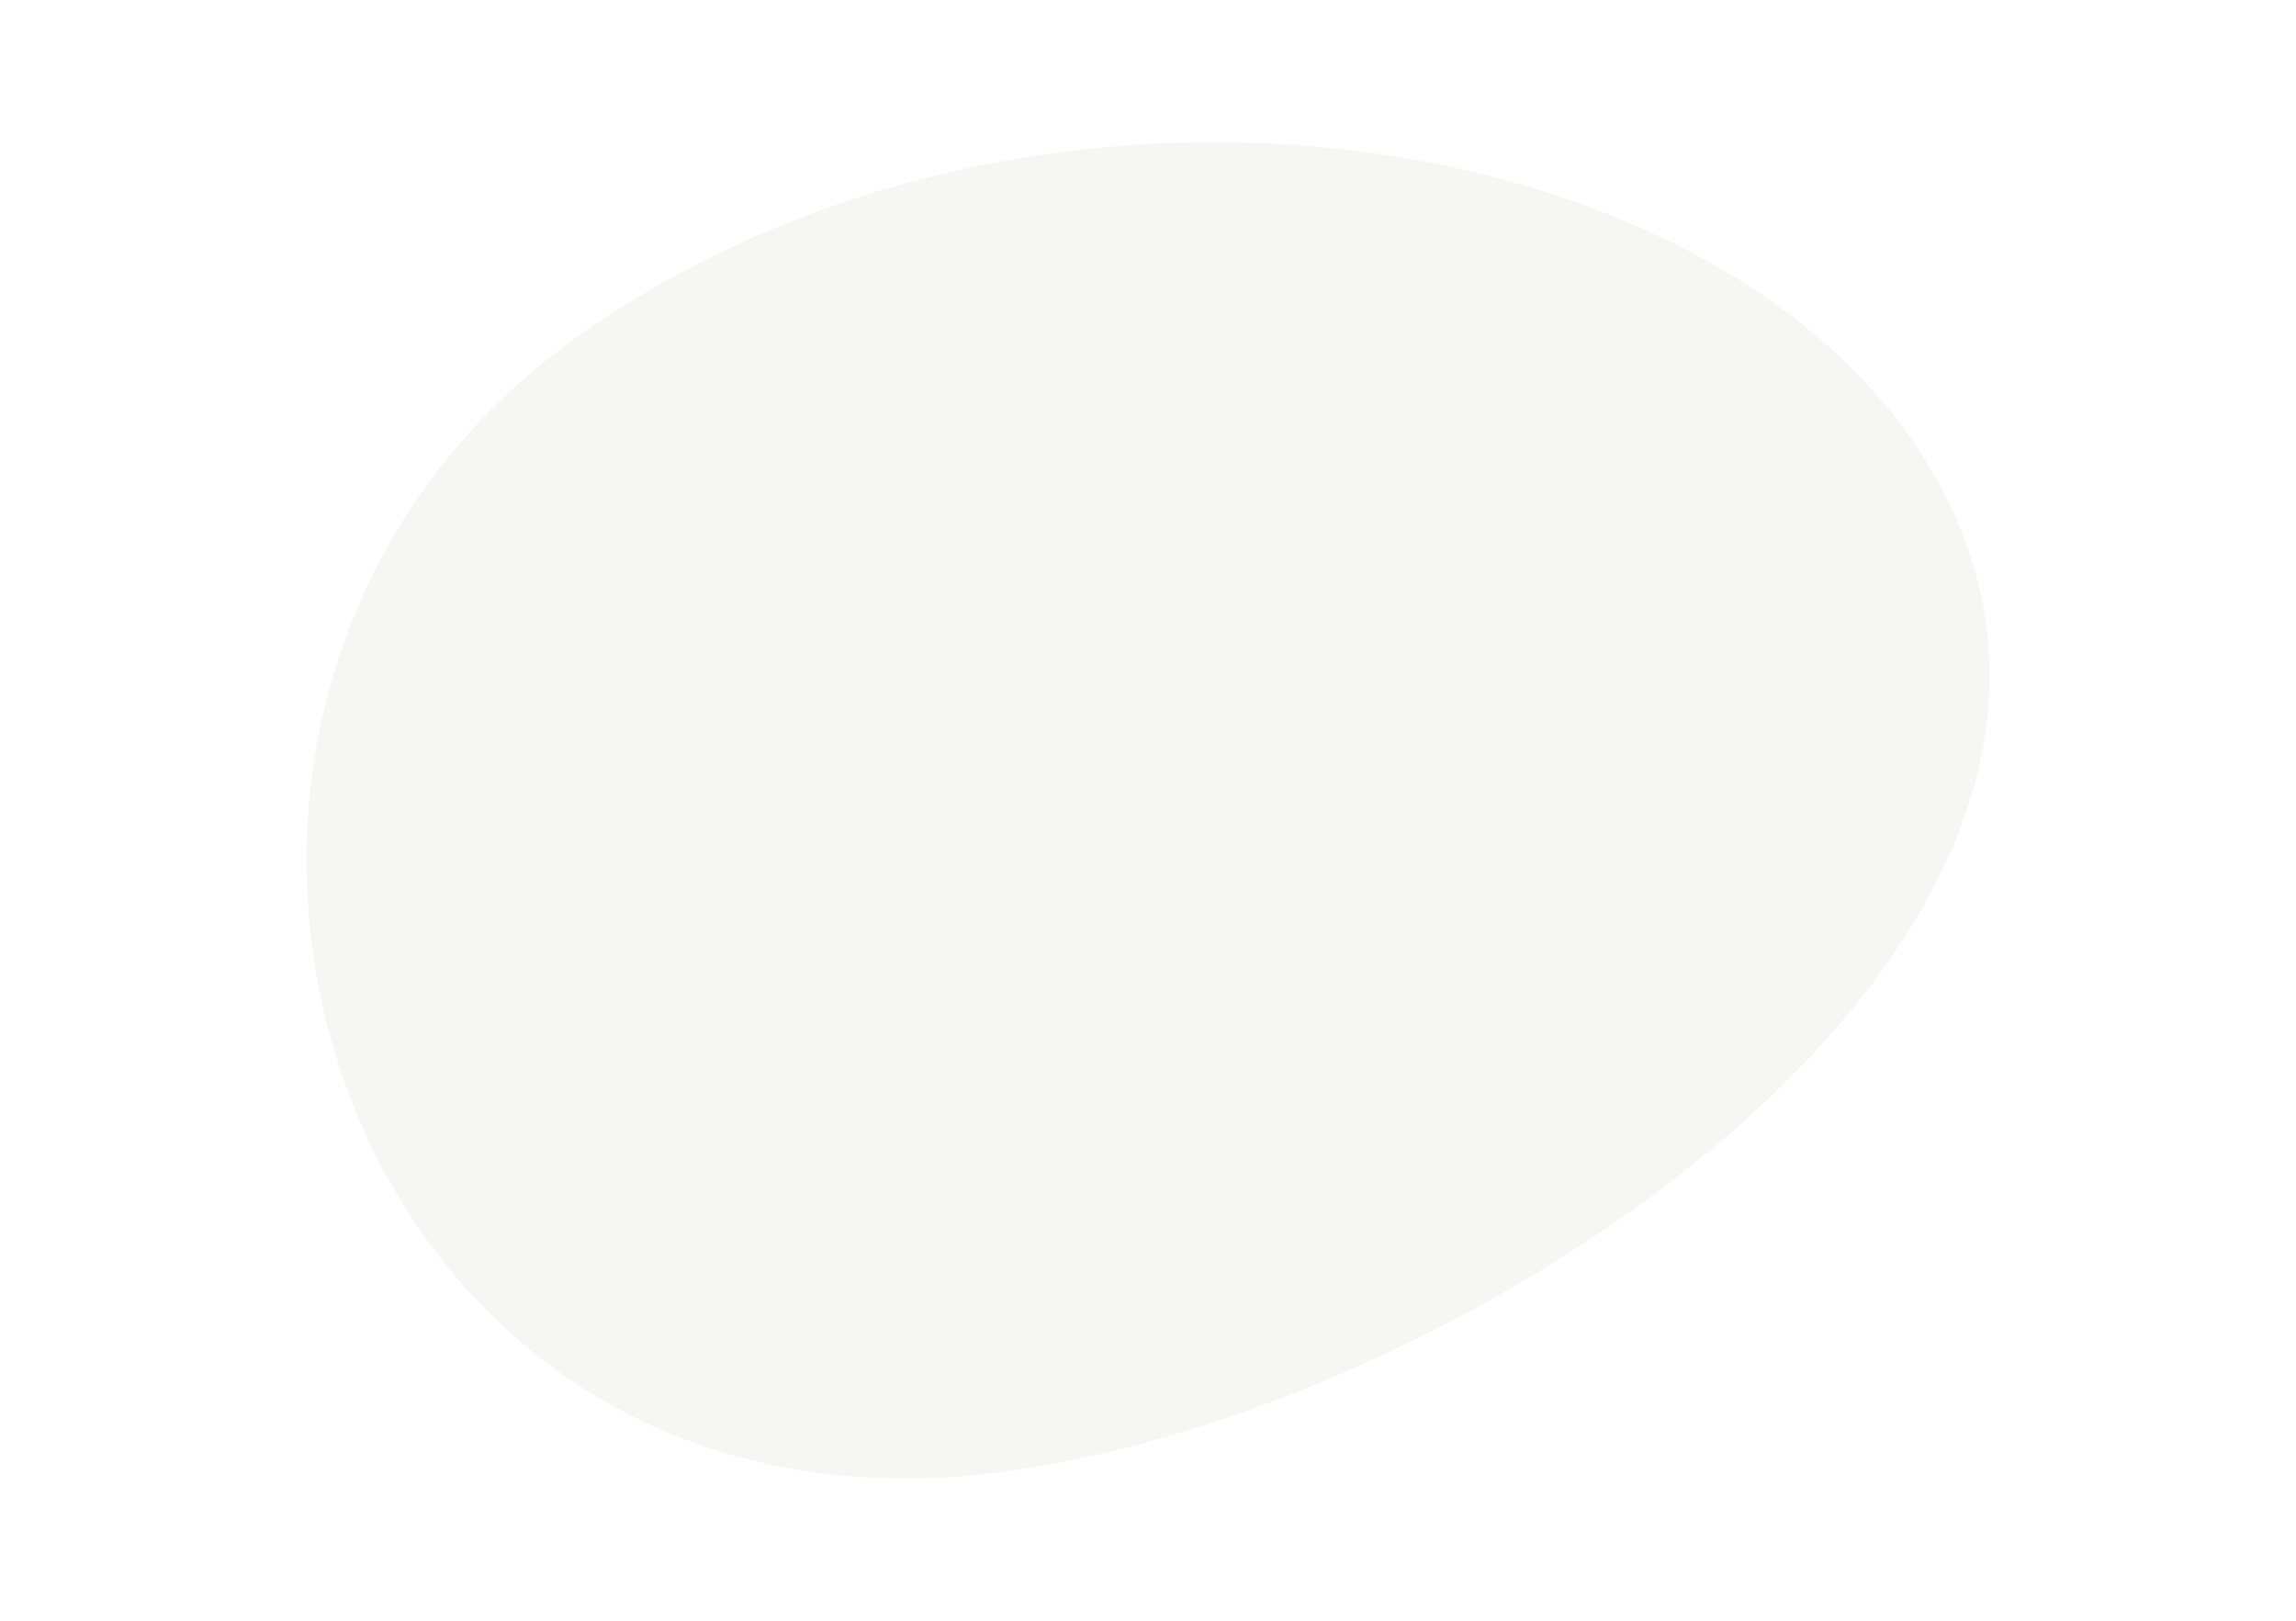
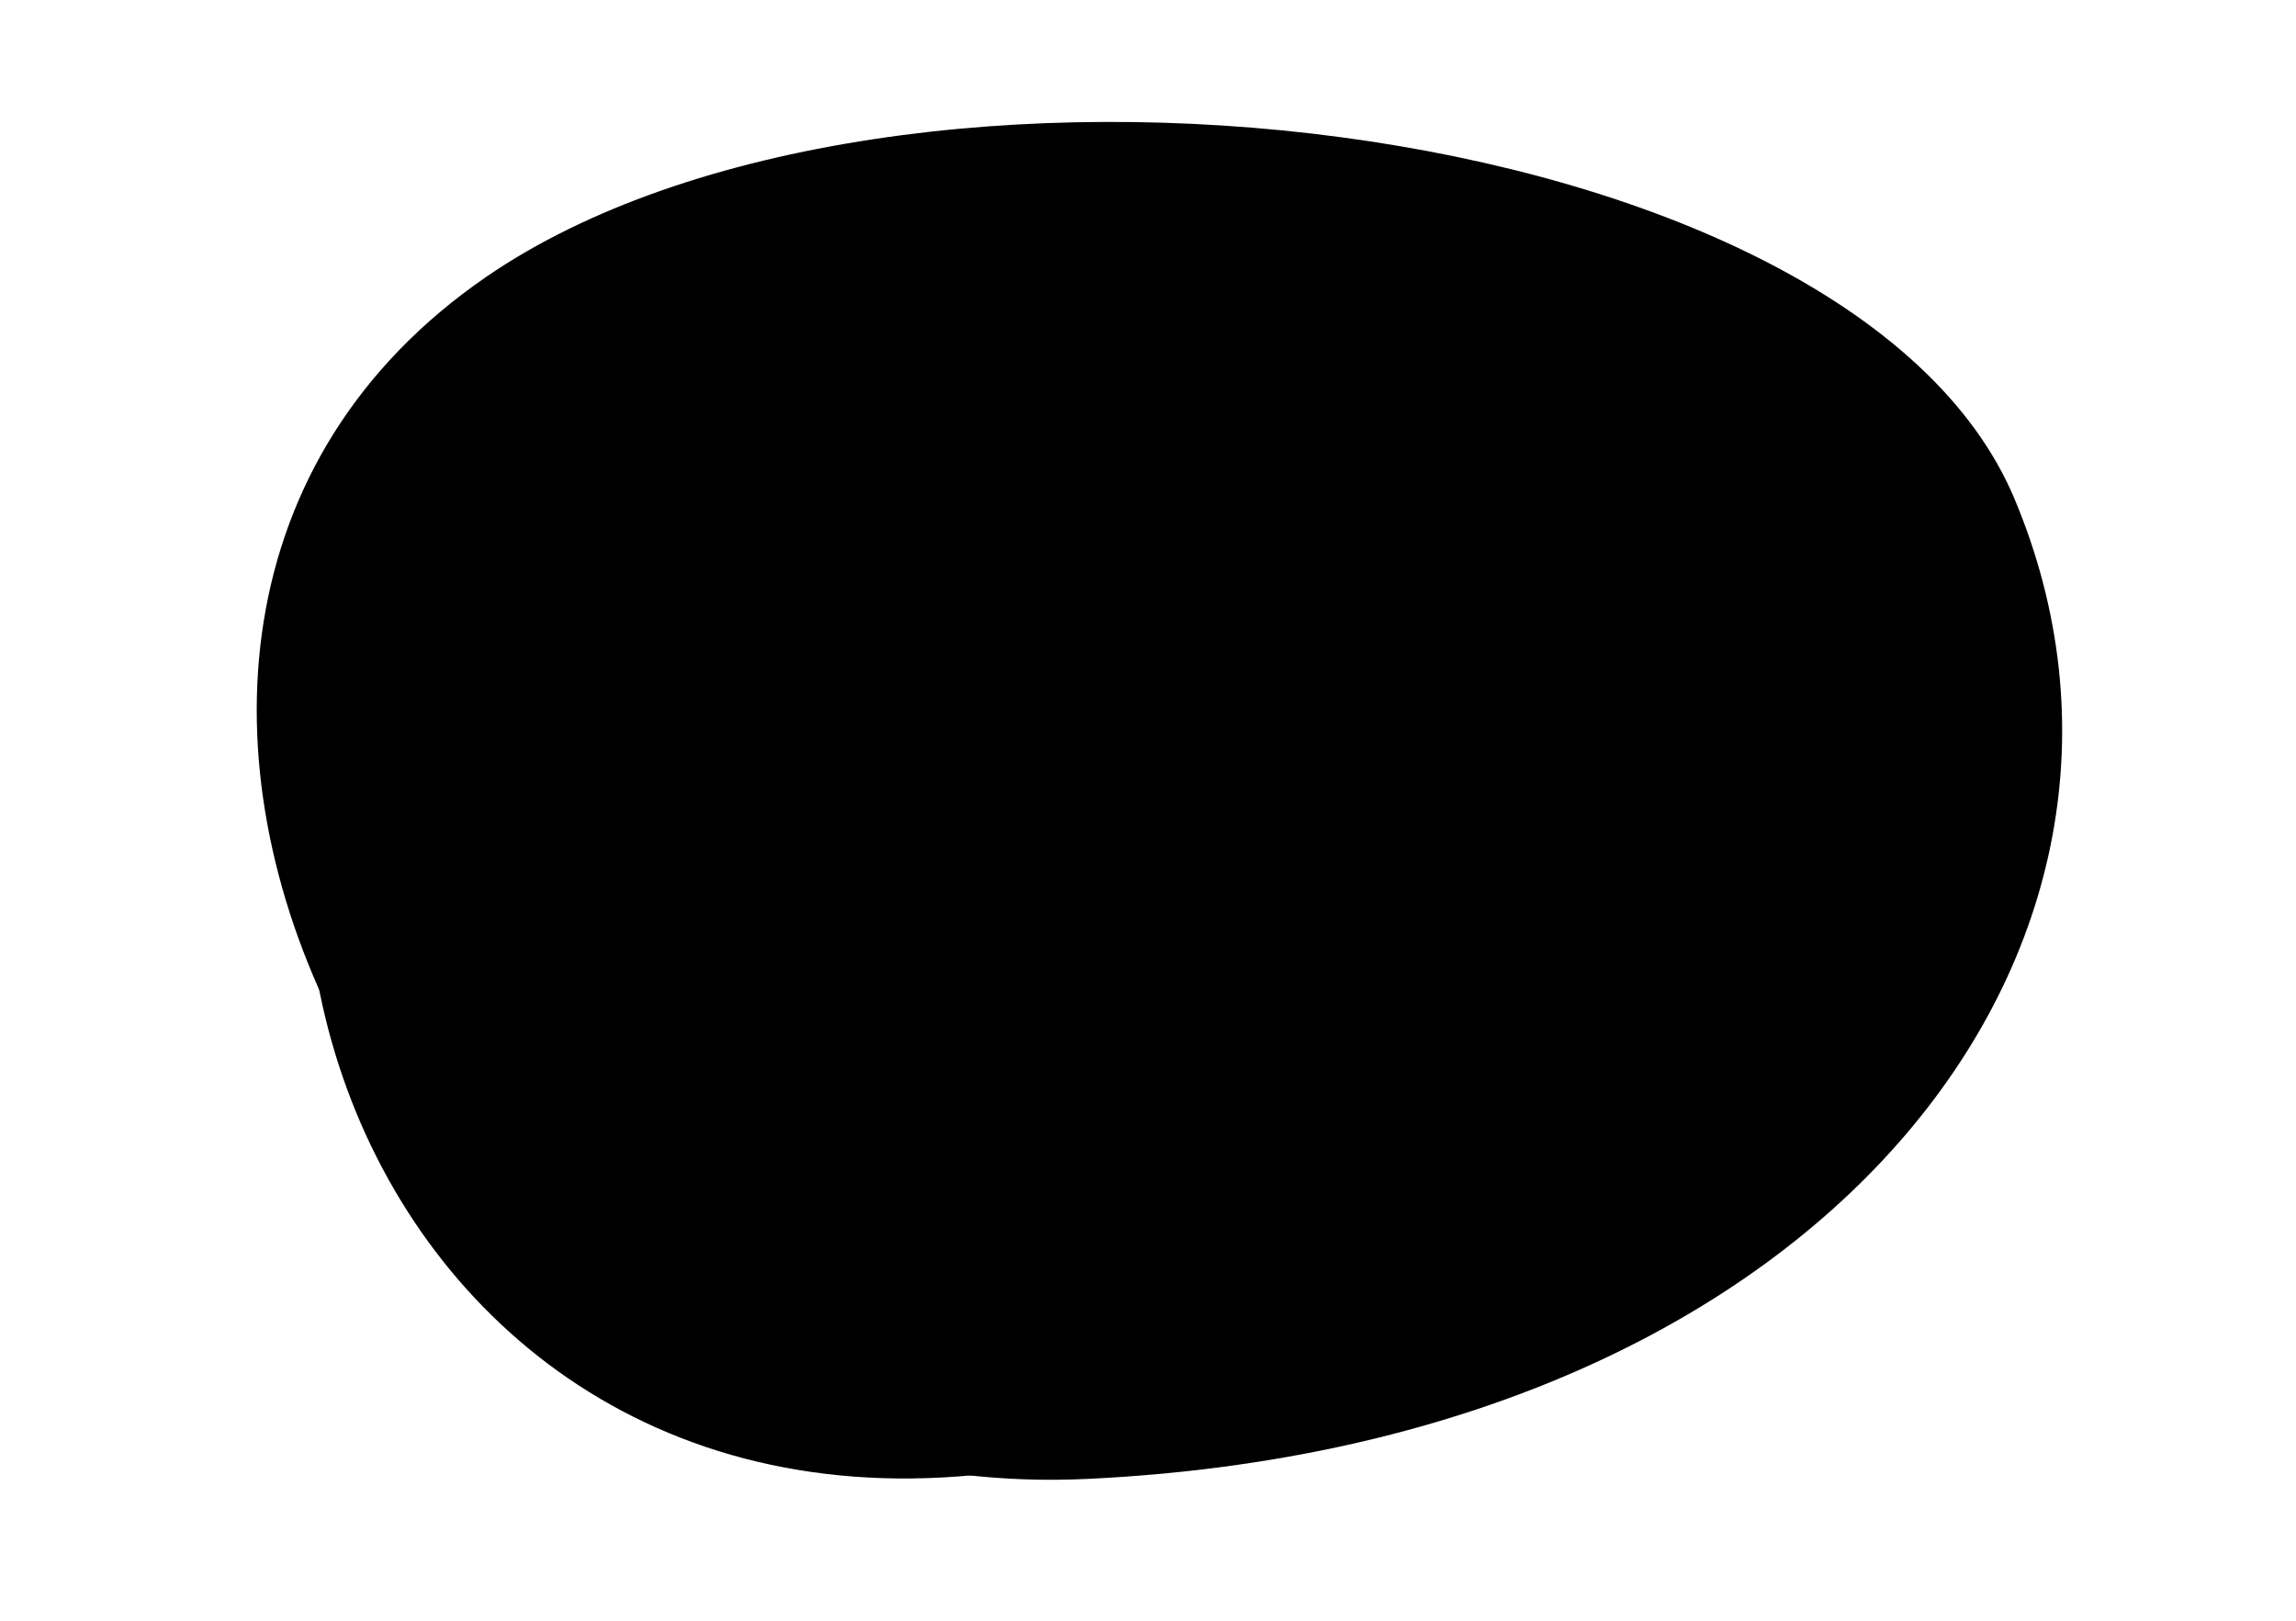
- <svg xmlns="http://www.w3.org/2000/svg" class="random-shapes" viewBox="0 0 340 240">
-   <path d="M146.53,218.19c69.17-8.07,175-77.22,141.8-144.29C261.12,18.91,156.8.79,87,48.8,9.4,102.15,46.67,229.85,146.53,218.19Z" style="fill: #f6f6f2" />
+ <svg xmlns="http://www.w3.org/2000/svg" class="random-shape" viewBox="0 0 340 240">
+   <path class="start" d="M146.53,218.19c69.17-8.07,175-77.22,141.8-144.29C261.12,18.91,156.8.79,87,48.8,9.4,102.15,46.67,229.85,146.53,218.19Z" />
+   <path class="end" d="M161,219c109.47-5.19,165-79,137.33-145.1C274.14,16.12,132-.23,72,41-5.59,94.35,60.58,223.76,161,219Z" />
</svg>
